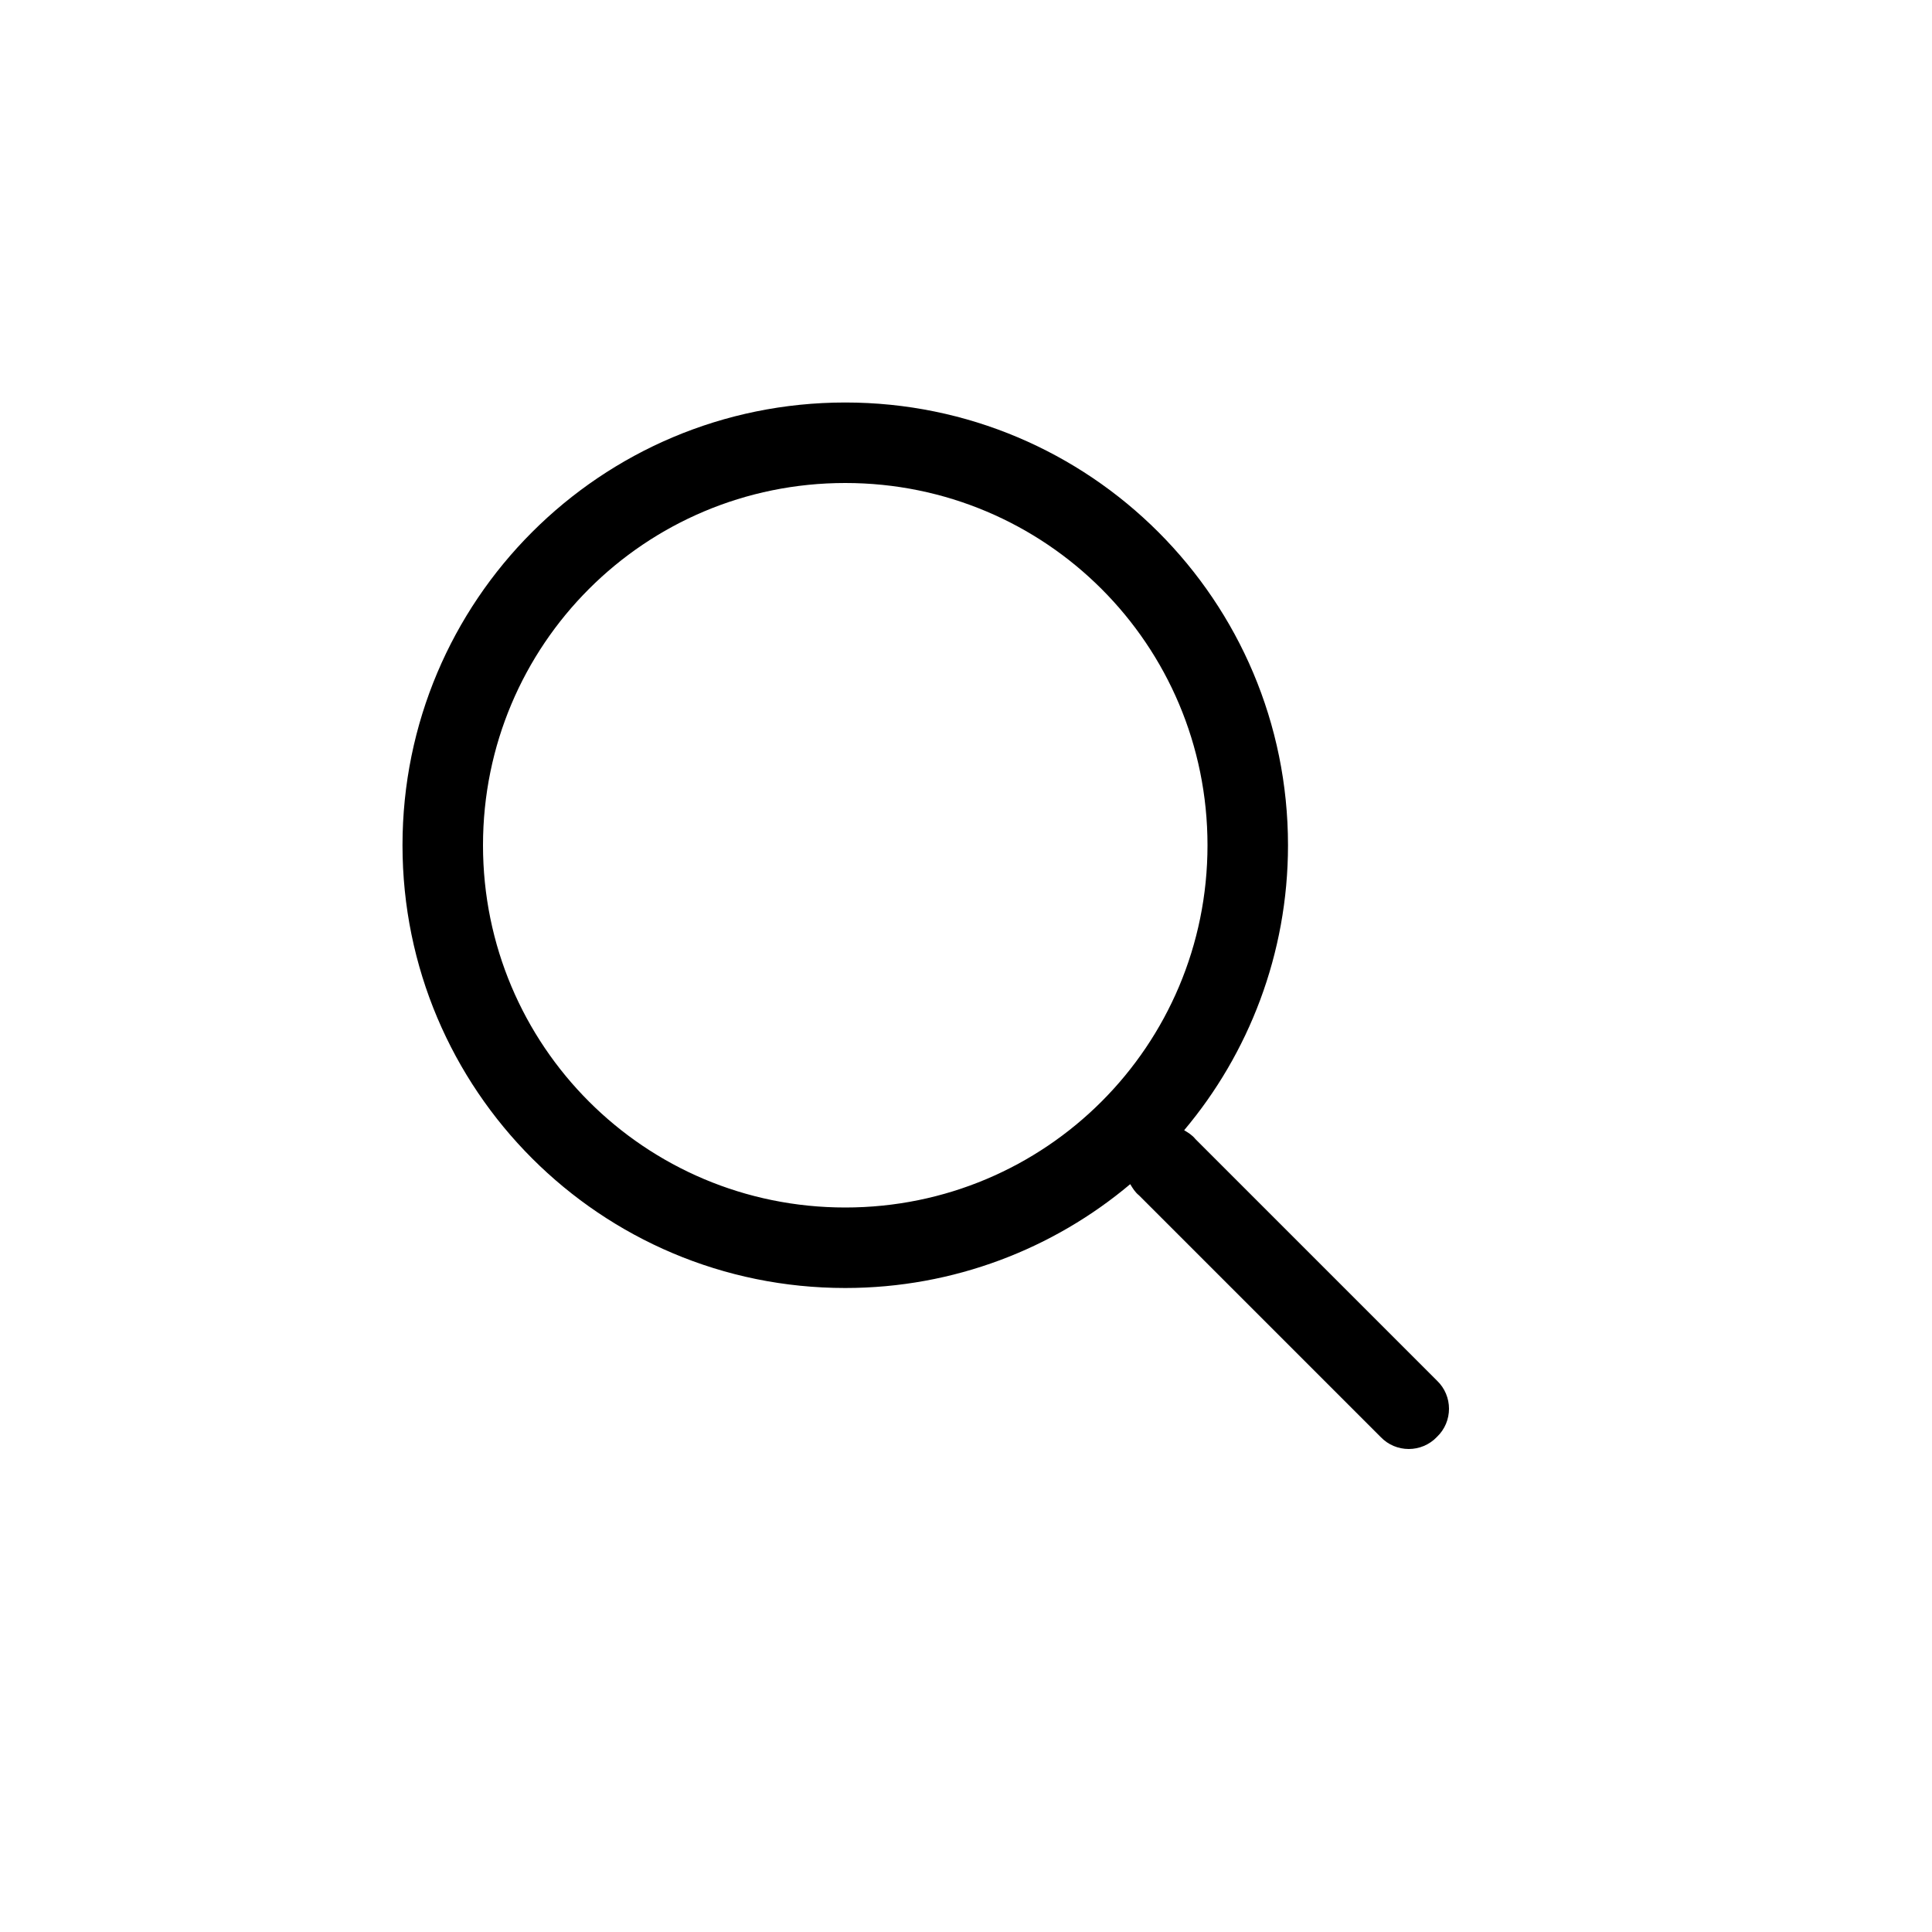
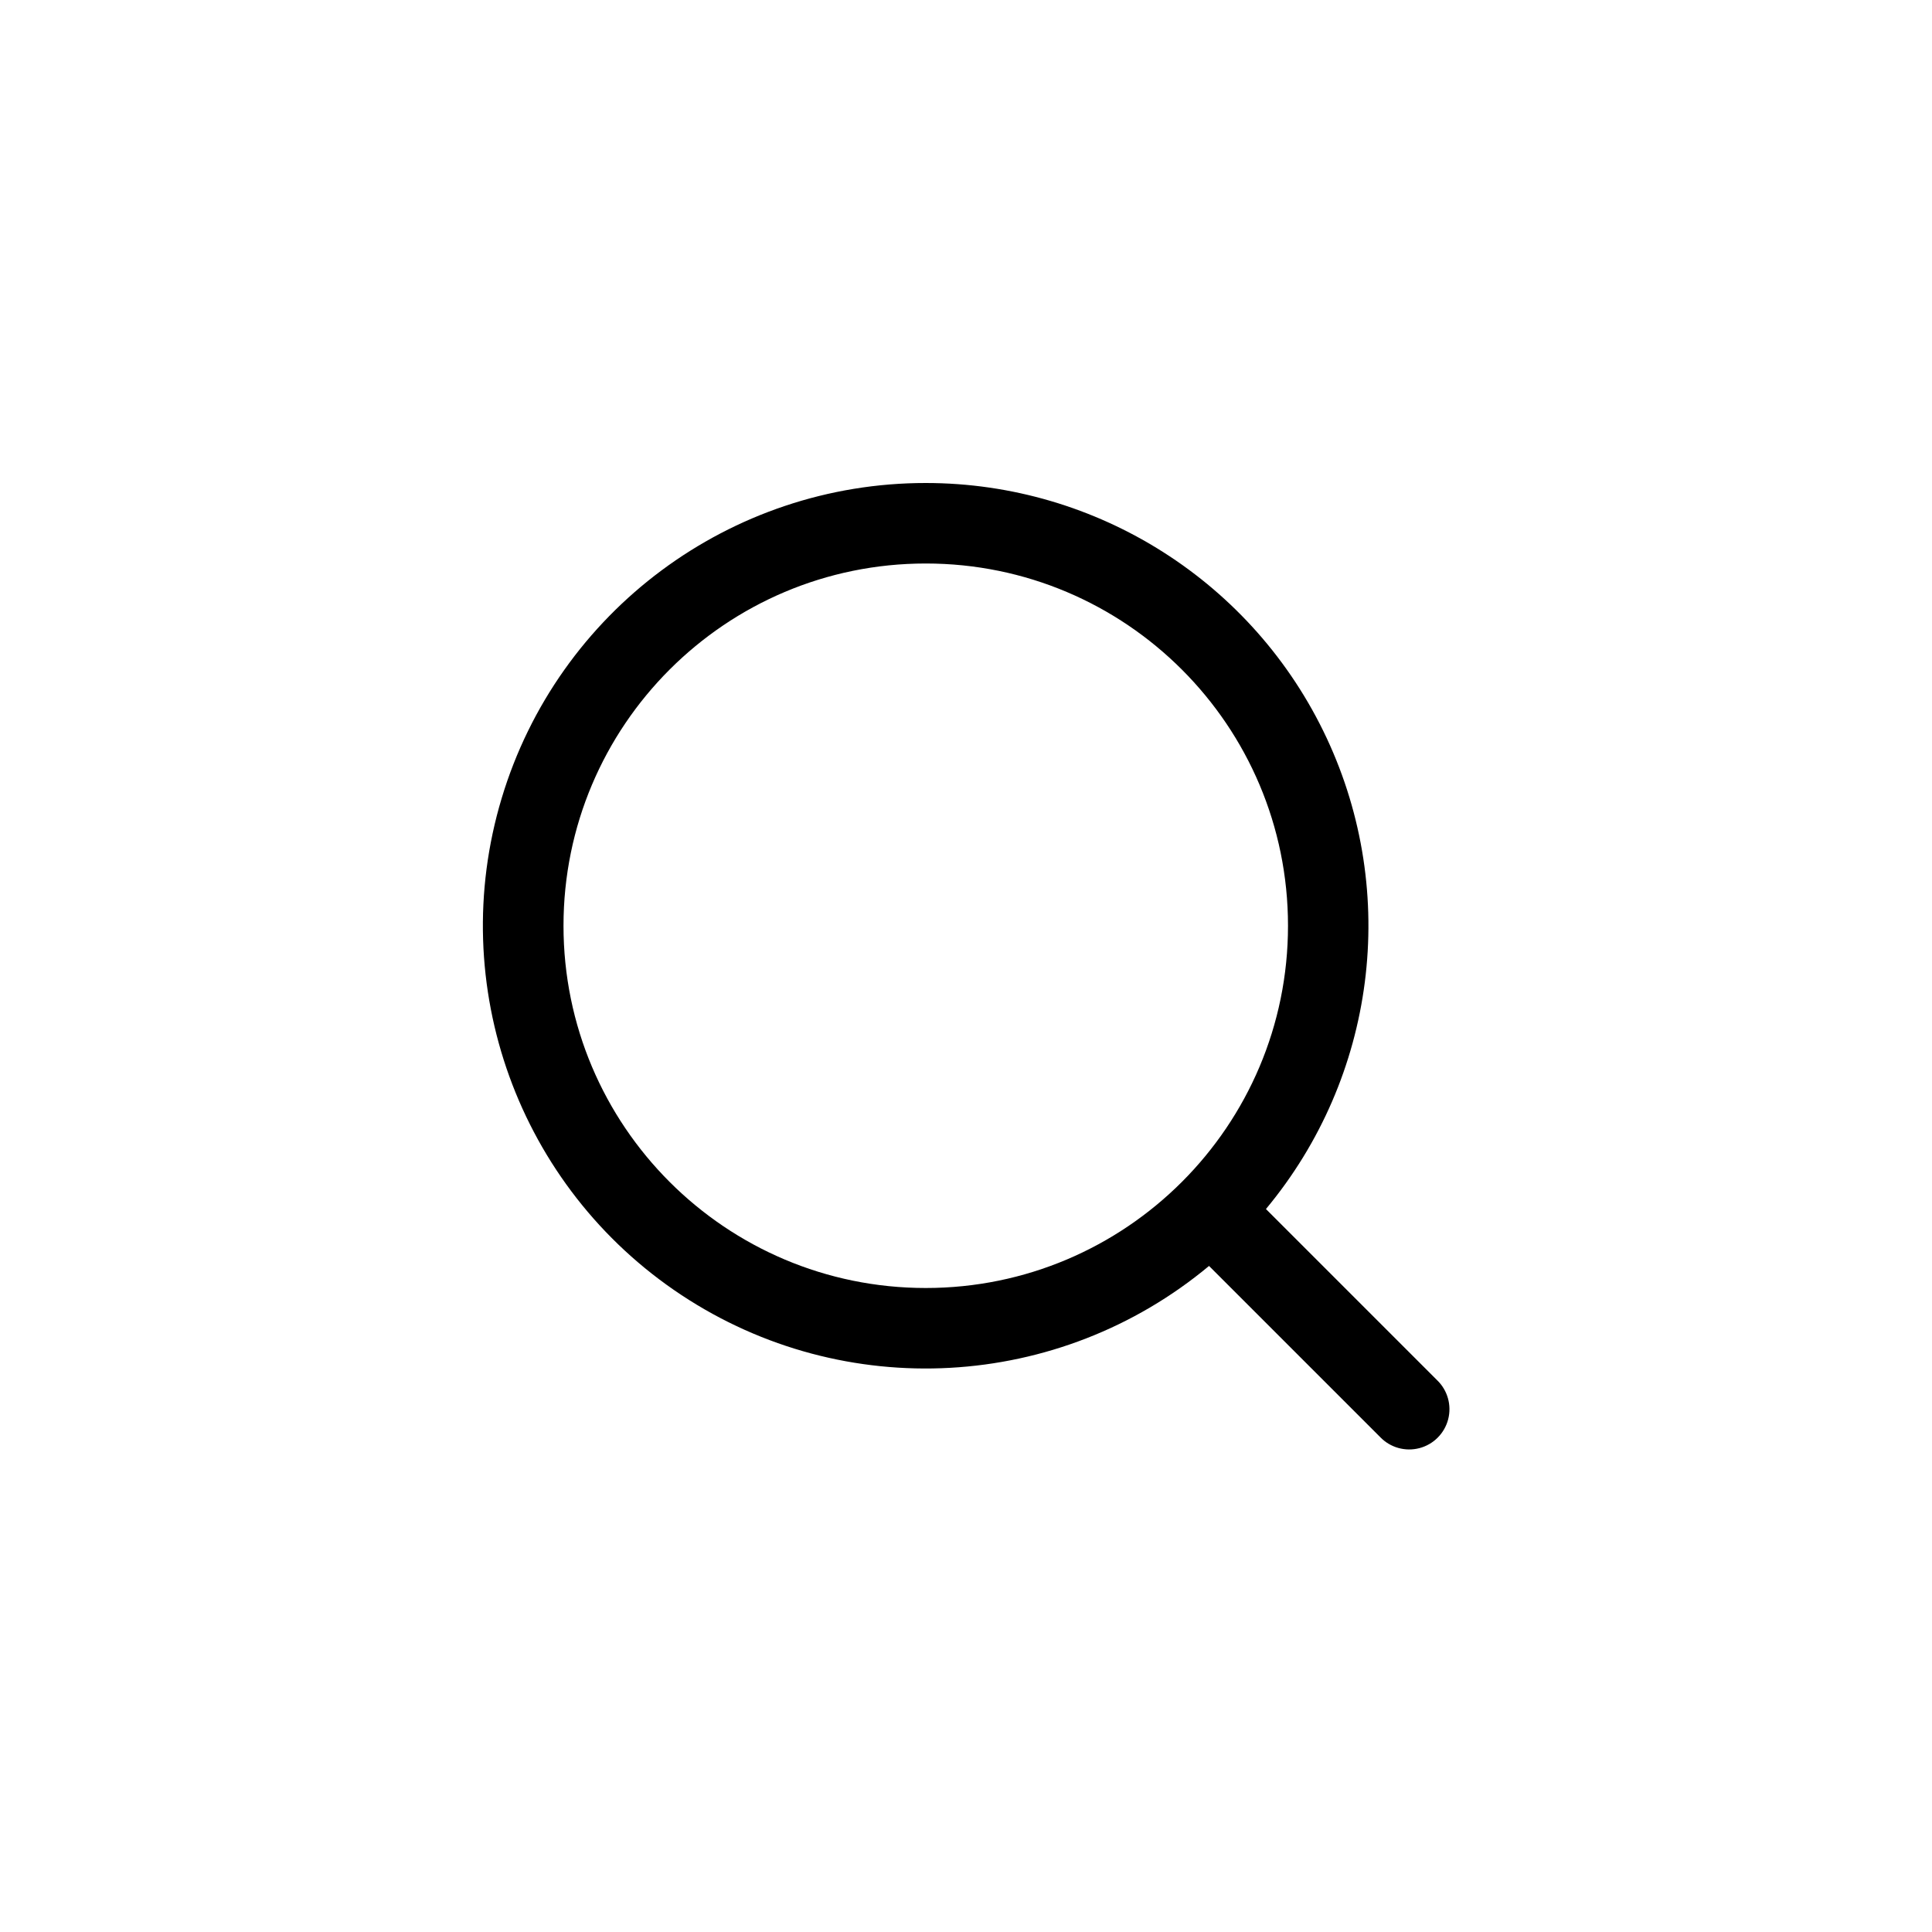
<svg xmlns="http://www.w3.org/2000/svg" width="24" height="24" viewBox="0 0 24 24" fill="none">
-   <path fill-rule="evenodd" clip-rule="evenodd" d="M15 10.5C15 12.99 12.99 15 10.5 15C8.01 15 6 12.99 6 10.5C6 8.01 8.01 6 10.5 6C12.99 6 15 8.01 15 10.5ZM14.04 14.71C13.09 15.51 11.85 16 10.5 16C7.46 16 5 13.54 5 10.5C5 7.46 7.46 5 10.5 5C13.54 5 16 7.46 16 10.5C16 11.85 15.51 13.09 14.71 14.04C14.76 14.07 14.81 14.1 14.85 14.15L17.85 17.15C18.05 17.34 18.05 17.66 17.85 17.85C17.66 18.05 17.34 18.05 17.15 17.85L14.15 14.85C14.1 14.81 14.07 14.76 14.04 14.71Z" fill="currentColor" />
+   <path fill-rule="evenodd" clip-rule="evenodd" d="M11.5 6a5.5 5.5 0 0 1 4.226 9.019l2.127 2.127a.5.5 0 1 1-.707.707l-2.127-2.127A5.5 5.5 0 1 1 11.5 6m0 1a4.5 4.5 0 1 0 0 9 4.5 4.5 0 0 0 0-9" fill="currentColor" />
</svg>
